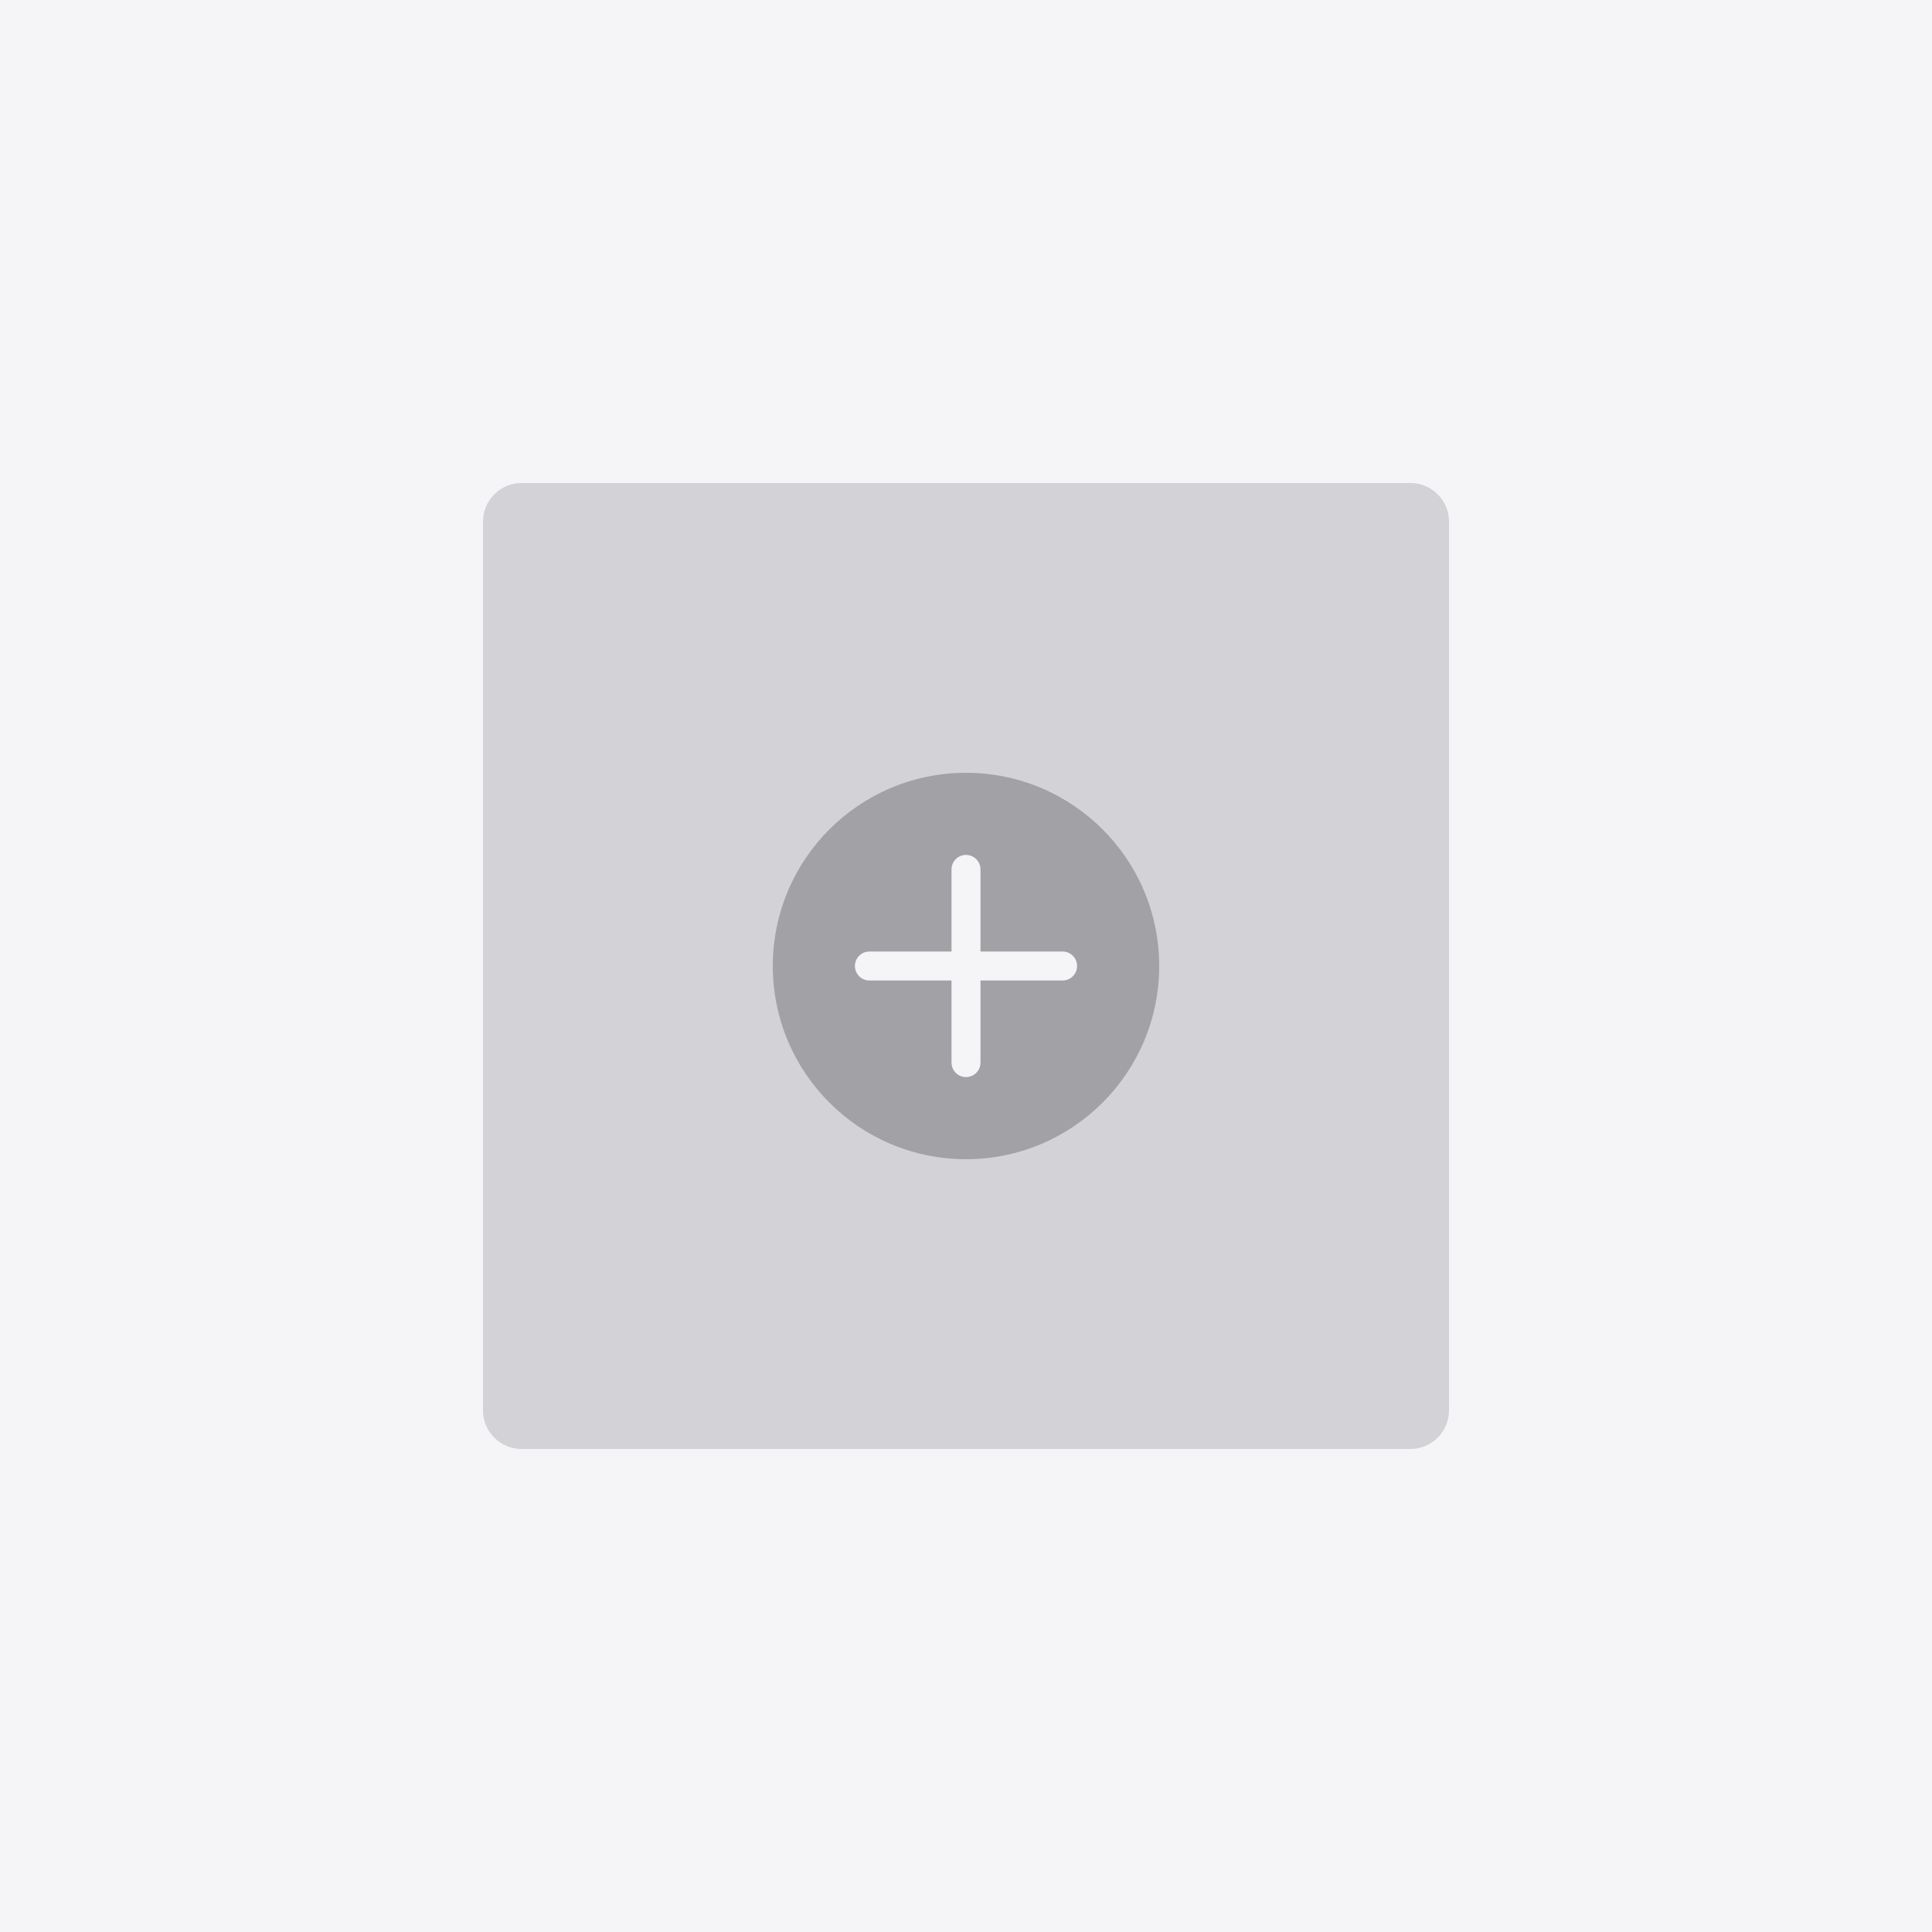
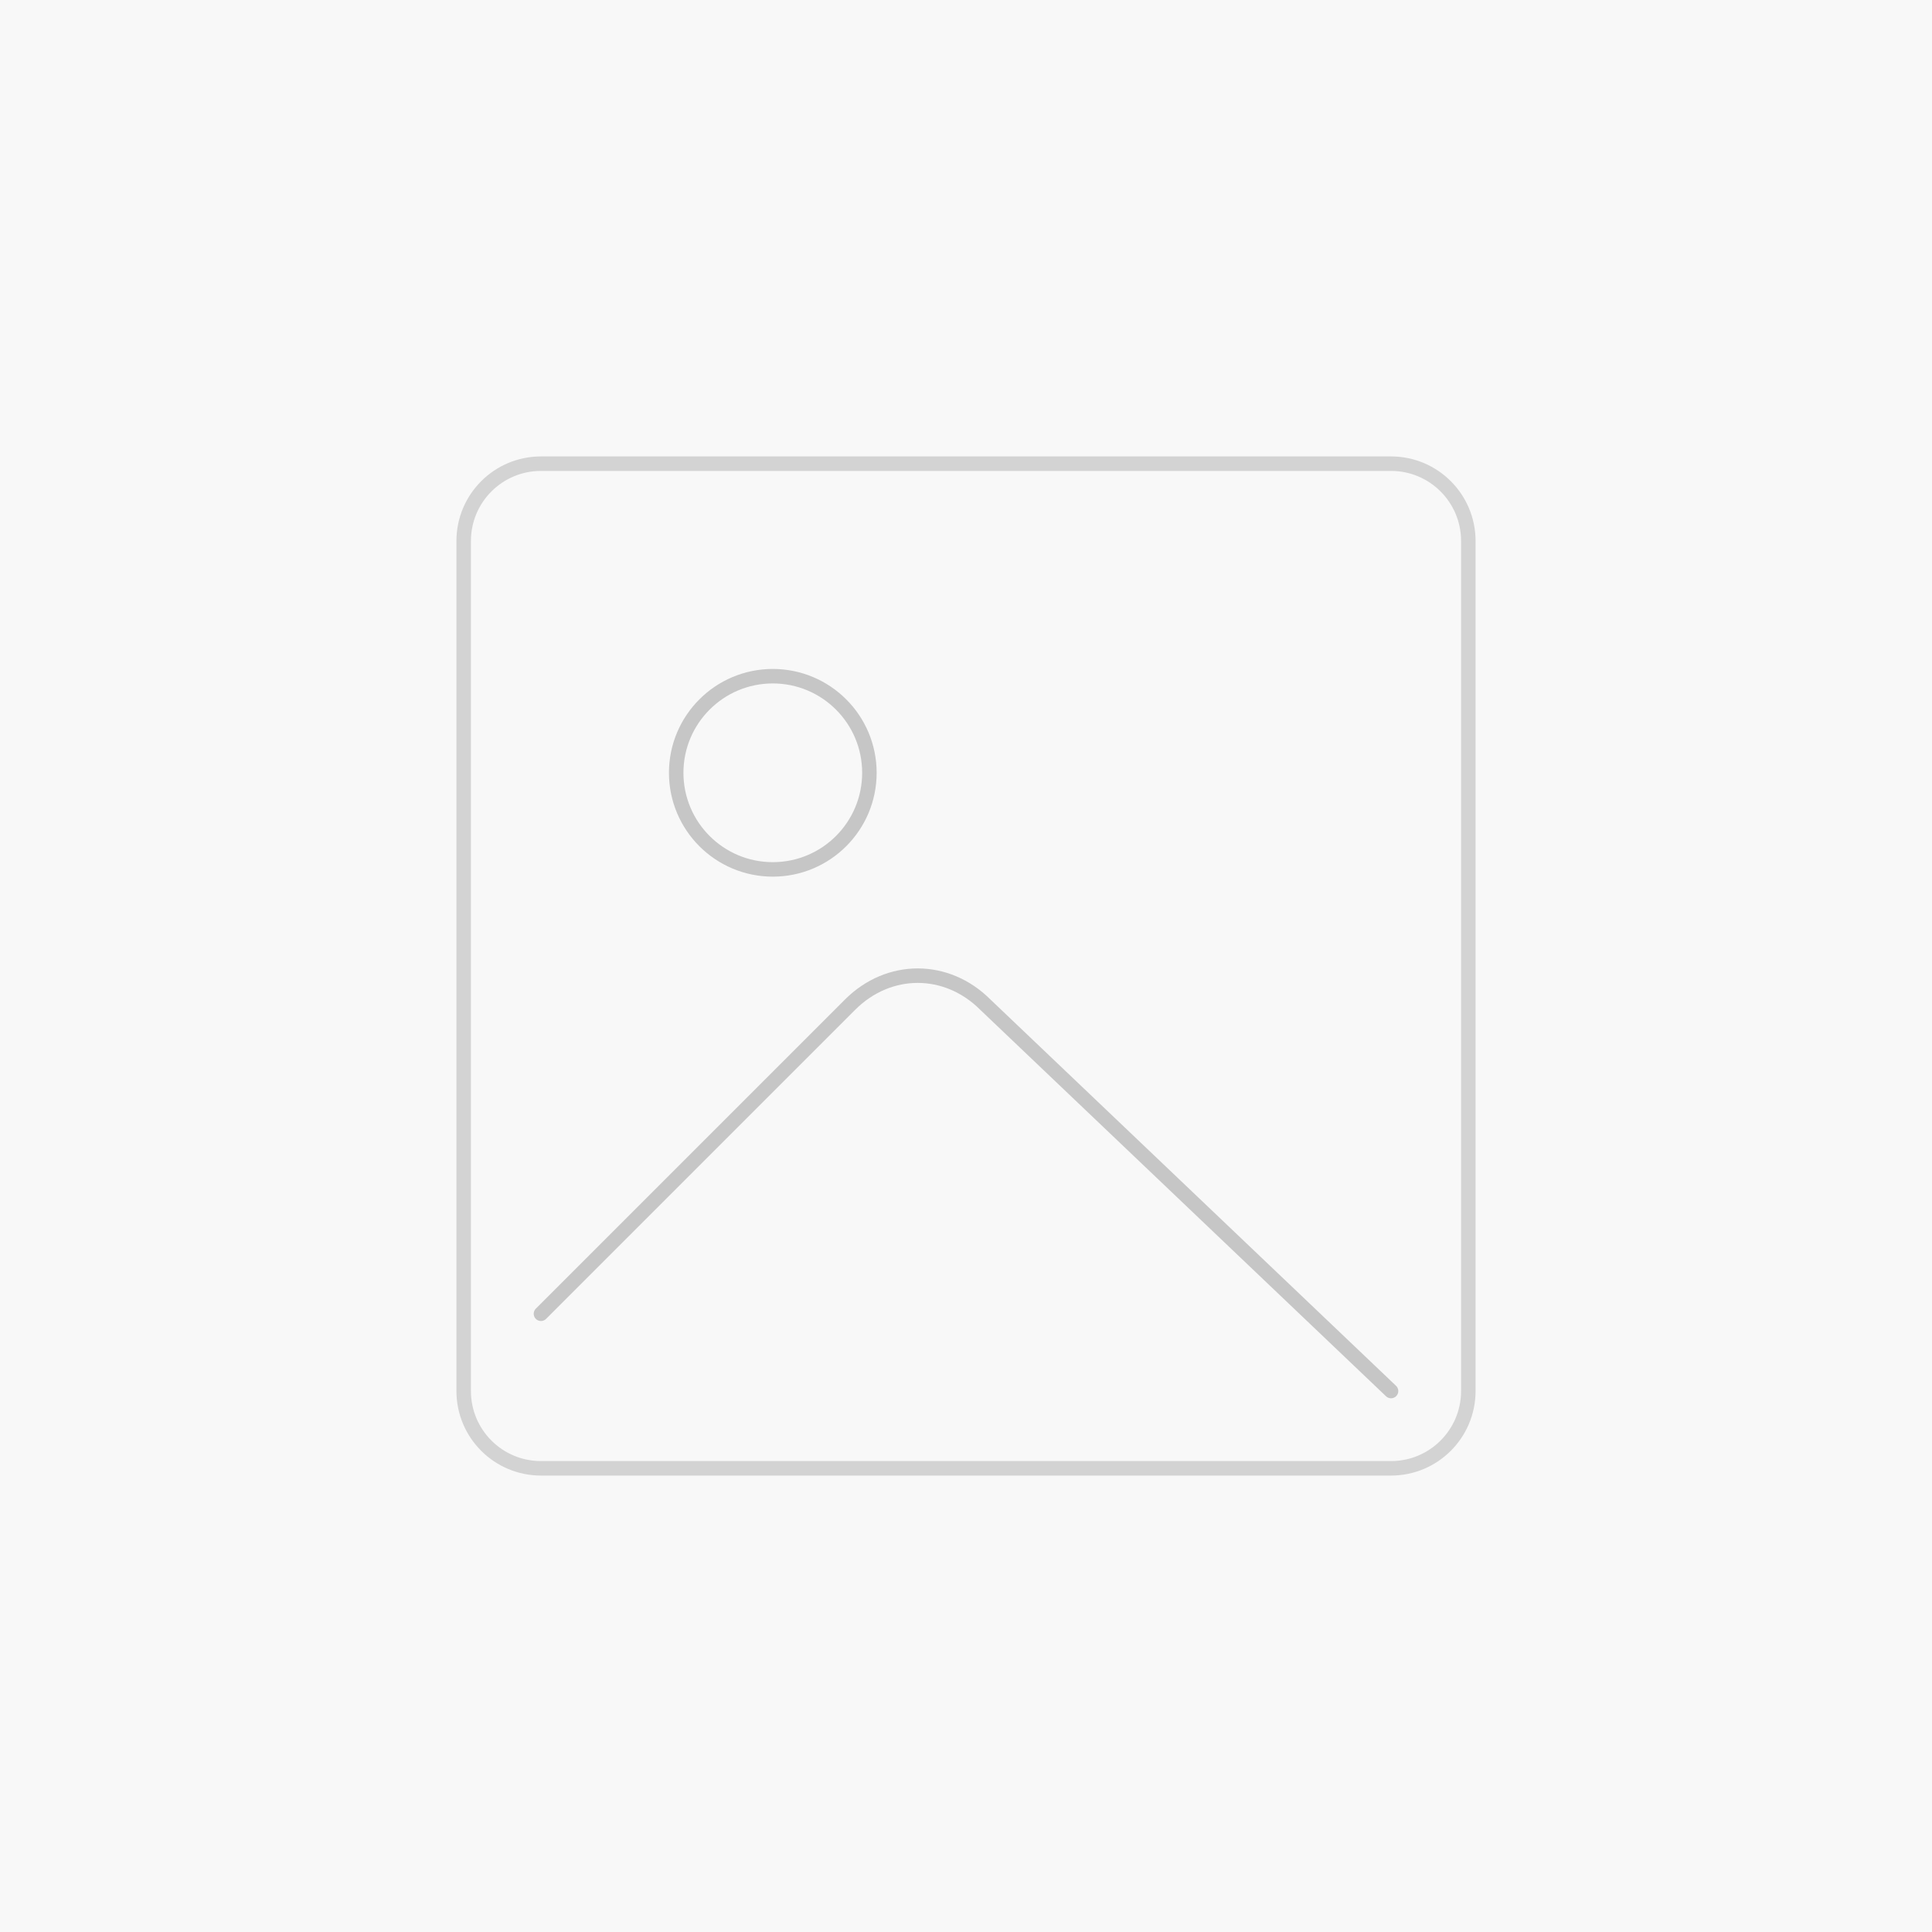
- <svg xmlns="http://www.w3.org/2000/svg" width="200" height="200" viewBox="0 0 200 200">
-   <rect width="200" height="200" fill="#f5f5f7" />
-   <rect x="50" y="50" width="100" height="100" rx="4" fill="#d2d2d7" />
-   <circle cx="100" cy="100" r="20" fill="#a1a1a6" />
-   <path d="M90 100 L110 100 M100 90 L100 110" stroke="#f5f5f7" stroke-width="3" stroke-linecap="round" />
+ <svg xmlns="http://www.w3.org/2000/svg" width="200" height="200" viewBox="0 0 200 200" fill="none">
+   <rect width="200" height="200" fill="currentColor" fill-opacity="0.03" />
+   <rect x="48" y="48" width="104" height="104" rx="8" stroke="currentColor" stroke-opacity="0.15" stroke-width="1.5" />
+   <circle cx="80" cy="80" r="10" stroke="currentColor" stroke-opacity="0.2" stroke-width="1.5" />
+   <path d="M56 136L88 104C92 100 98 100 102 104L144 144" stroke="currentColor" stroke-opacity="0.2" stroke-width="1.5" stroke-linecap="round" stroke-linejoin="round" />
</svg>
